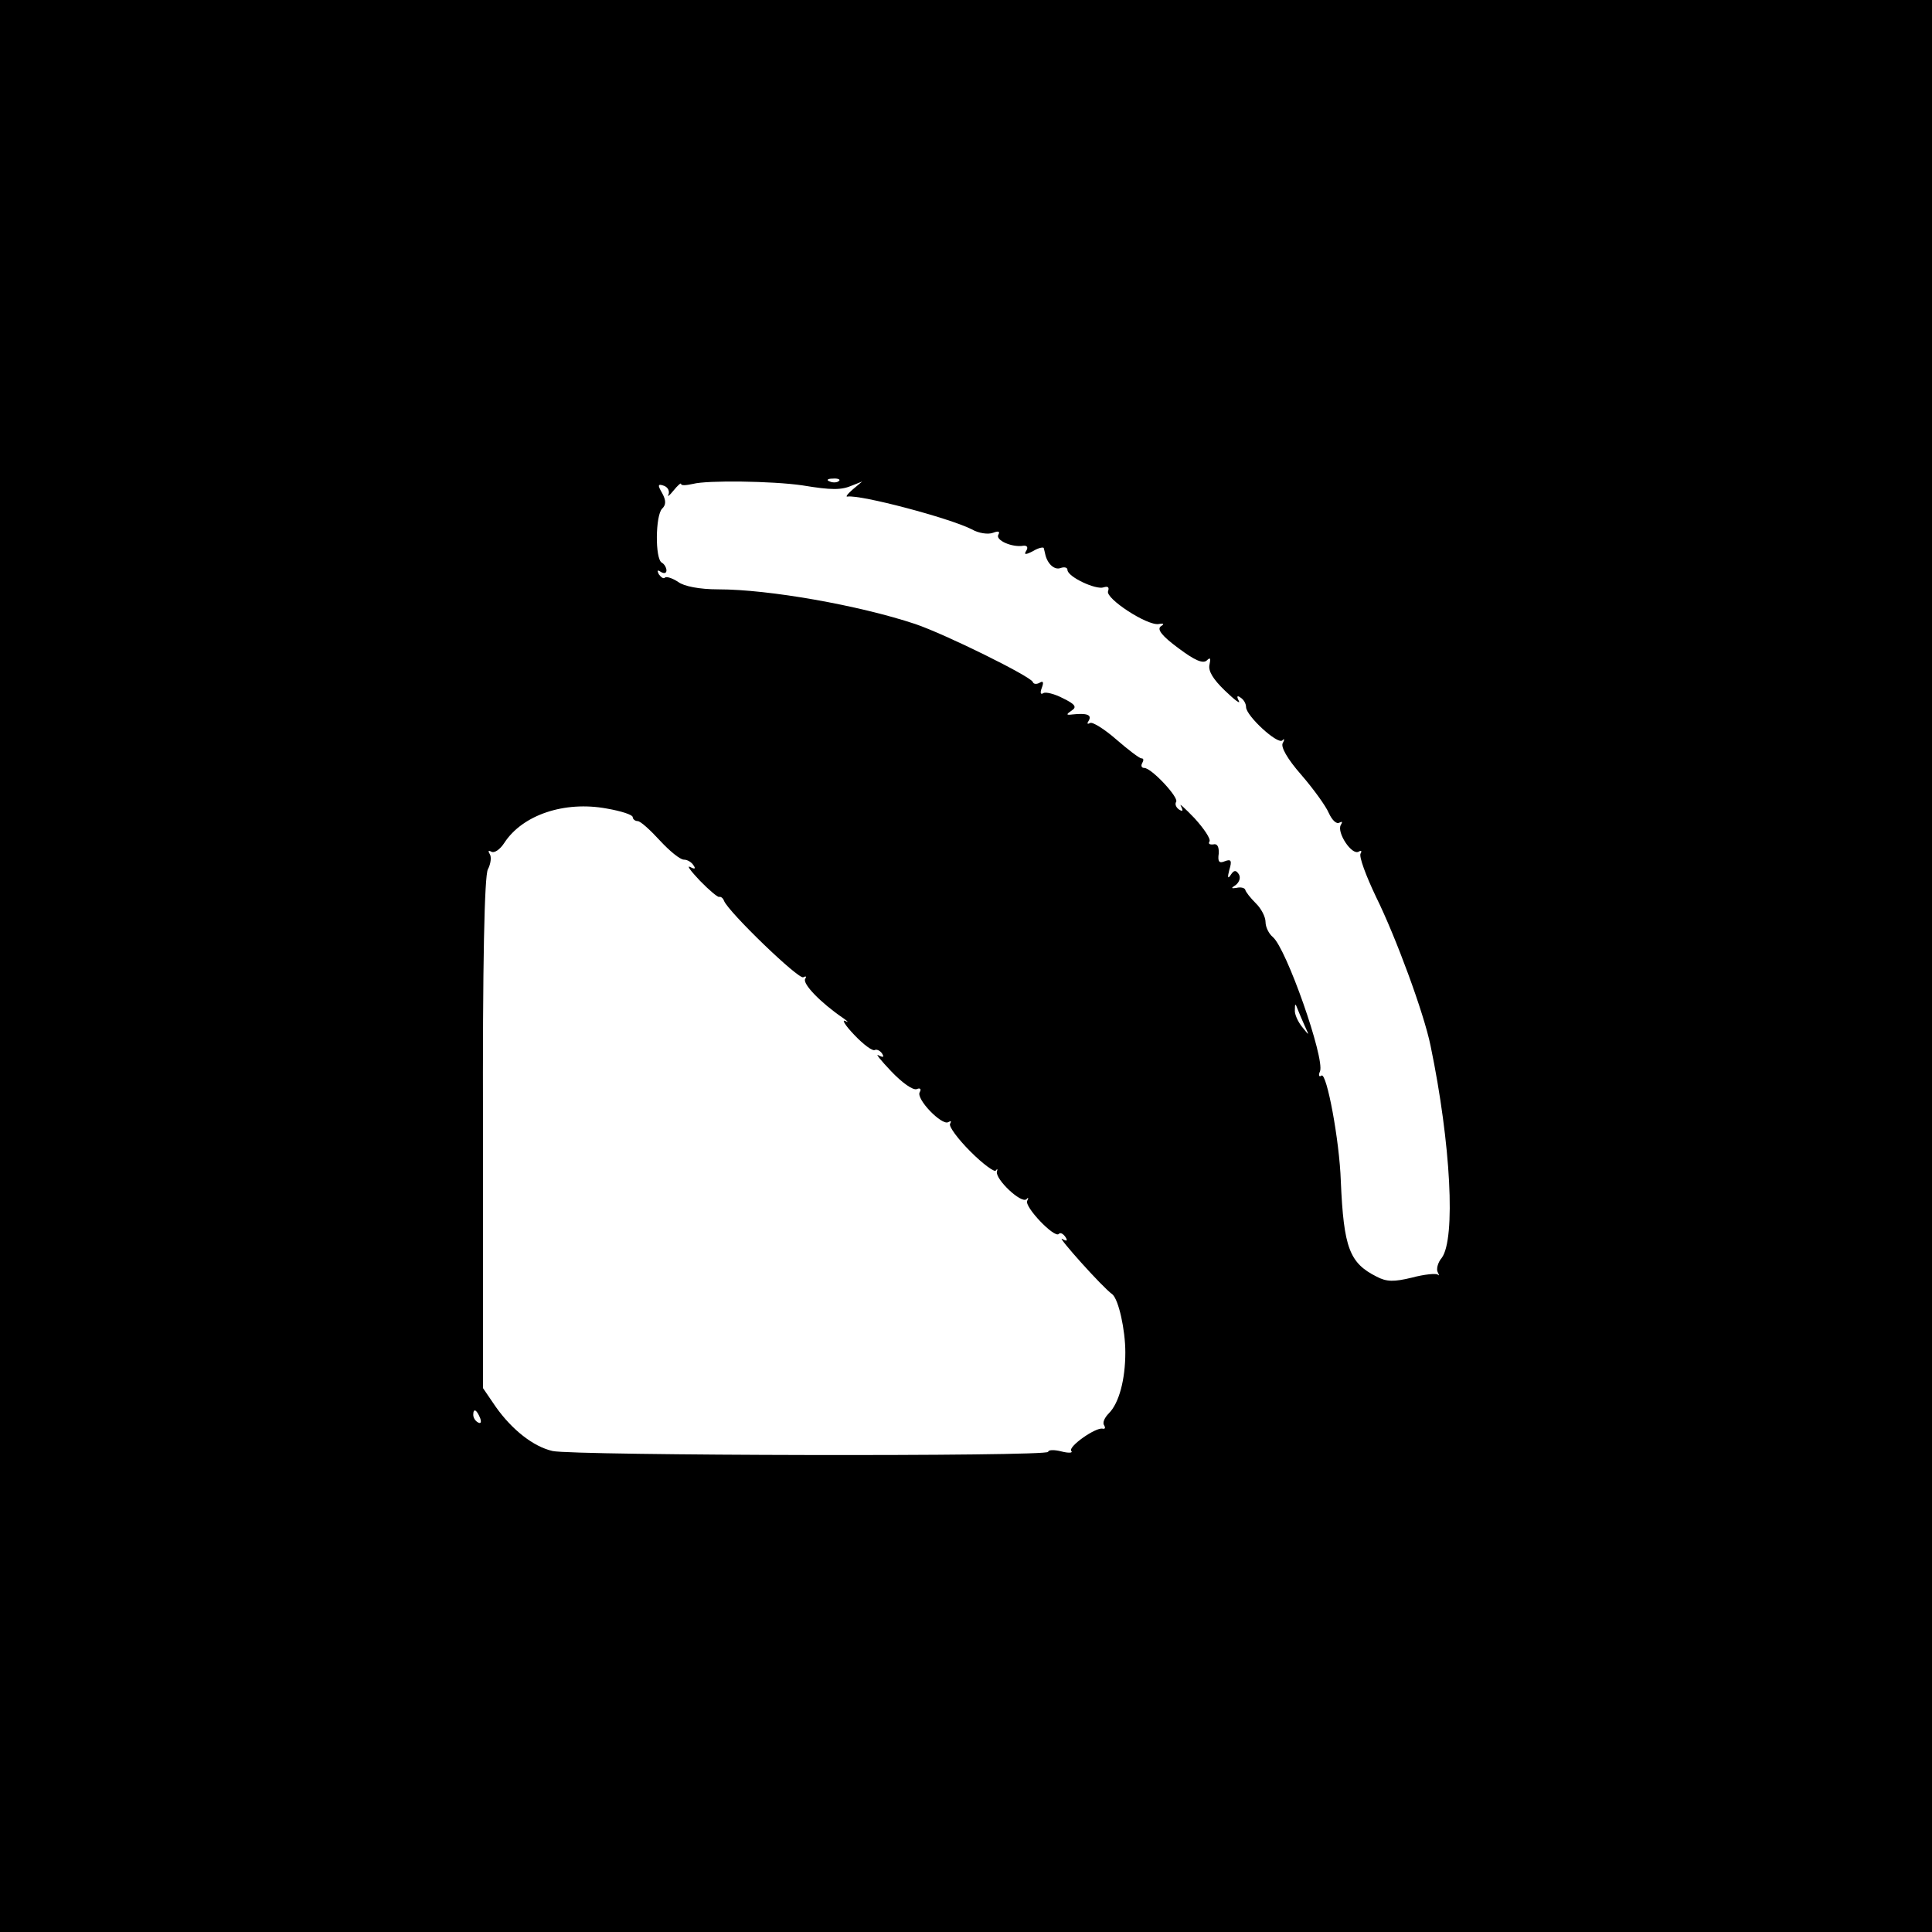
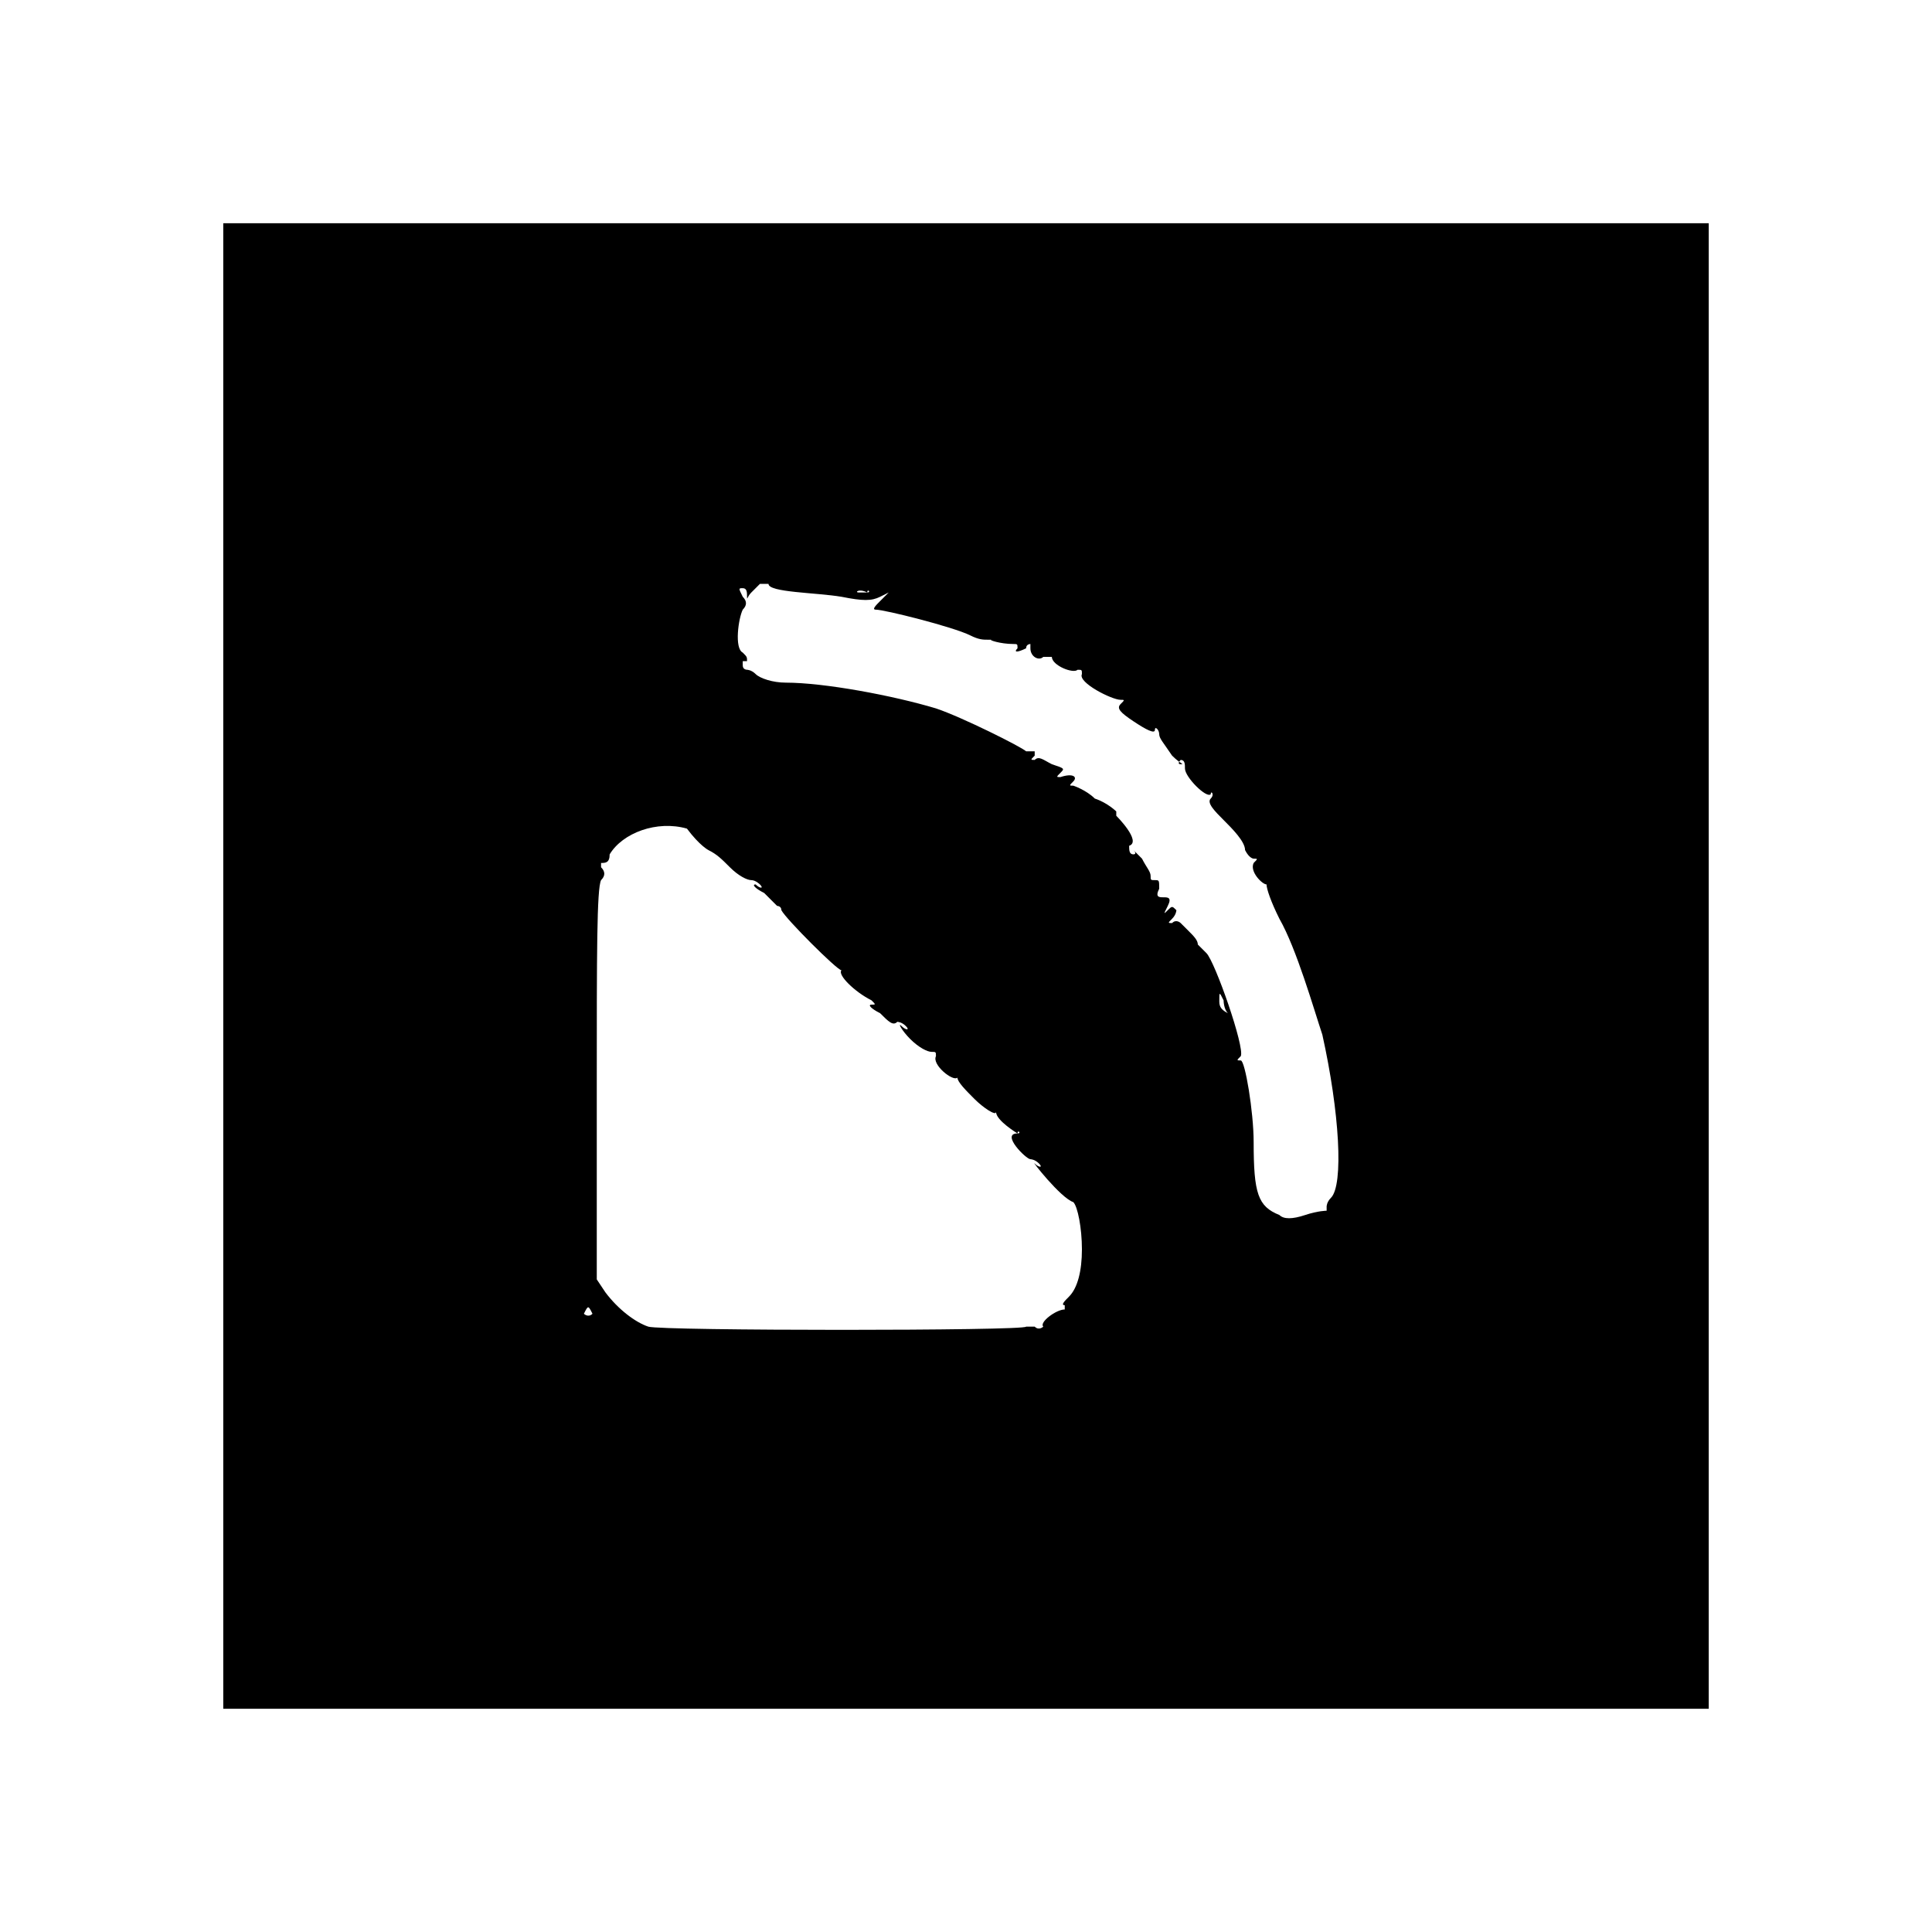
- <svg xmlns="http://www.w3.org/2000/svg" width="45px" height="45px" viewBox="0 0 45 45" version="1.1">
+ <svg xmlns="http://www.w3.org/2000/svg" version="1.1" id="Calque_1" x="0px" y="0px" viewBox="0 0 45 45" style="enable-background:new 0 0 45 45;" xml:space="preserve">
  <g id="surface1">
-     <path style=" stroke:none;fill-rule:nonzero;fill:rgb(0%,0%,0%);fill-opacity:1;" d="M 0 22.5 L 0 45 L 45 45 L 45 0 L 0 0 Z M 18.688 11.305 C 19.371 11.418 19.598 11.418 19.855 11.305 L 20.082 11.215 L 19.855 11.406 C 19.734 11.512 19.688 11.578 19.742 11.566 C 20.047 11.52 22.094 12.059 22.633 12.328 C 22.793 12.422 23.016 12.453 23.129 12.41 C 23.254 12.363 23.297 12.375 23.254 12.453 C 23.176 12.578 23.57 12.758 23.84 12.711 C 23.918 12.703 23.953 12.746 23.906 12.824 C 23.84 12.926 23.887 12.926 24.062 12.836 C 24.188 12.758 24.312 12.734 24.312 12.77 C 24.32 12.805 24.336 12.859 24.344 12.902 C 24.391 13.129 24.559 13.285 24.703 13.23 C 24.797 13.199 24.863 13.219 24.863 13.273 C 24.863 13.434 25.527 13.746 25.707 13.68 C 25.809 13.648 25.84 13.68 25.809 13.77 C 25.742 13.938 26.719 14.578 26.988 14.535 C 27.113 14.512 27.125 14.535 27.035 14.59 C 26.945 14.66 27.066 14.816 27.449 15.098 C 27.824 15.379 28.023 15.469 28.113 15.379 C 28.191 15.301 28.203 15.336 28.172 15.48 C 28.137 15.625 28.25 15.816 28.531 16.086 C 28.754 16.301 28.902 16.414 28.855 16.324 C 28.801 16.223 28.812 16.188 28.891 16.246 C 28.969 16.293 29.023 16.391 29.023 16.469 C 29.023 16.672 29.758 17.348 29.867 17.246 C 29.914 17.191 29.926 17.223 29.879 17.305 C 29.824 17.391 29.98 17.672 30.309 18.047 C 30.59 18.371 30.883 18.777 30.949 18.934 C 31.027 19.105 31.129 19.203 31.199 19.16 C 31.266 19.125 31.273 19.145 31.23 19.215 C 31.129 19.387 31.488 19.934 31.648 19.836 C 31.703 19.801 31.727 19.82 31.691 19.879 C 31.648 19.949 31.816 20.398 32.051 20.891 C 32.512 21.824 33.168 23.605 33.32 24.355 C 33.797 26.652 33.906 28.855 33.582 29.297 C 33.488 29.406 33.449 29.566 33.488 29.633 C 33.523 29.699 33.523 29.723 33.488 29.688 C 33.449 29.656 33.176 29.68 32.887 29.758 C 32.469 29.859 32.297 29.859 32.062 29.734 C 31.434 29.418 31.297 29.07 31.23 27.508 C 31.199 26.562 30.902 24.984 30.781 25.051 C 30.723 25.098 30.703 25.043 30.746 24.953 C 30.859 24.648 29.961 22.086 29.645 21.824 C 29.551 21.746 29.477 21.59 29.477 21.477 C 29.477 21.355 29.375 21.16 29.25 21.039 C 29.125 20.914 29.016 20.777 29.004 20.723 C 28.988 20.68 28.902 20.656 28.801 20.68 C 28.668 20.699 28.668 20.688 28.789 20.609 C 28.867 20.543 28.902 20.441 28.855 20.363 C 28.789 20.262 28.742 20.262 28.668 20.375 C 28.598 20.484 28.586 20.441 28.633 20.262 C 28.699 20.047 28.676 20.004 28.531 20.059 C 28.395 20.117 28.359 20.07 28.387 19.879 C 28.395 19.723 28.352 19.641 28.258 19.668 C 28.172 19.676 28.137 19.652 28.172 19.598 C 28.203 19.539 28.047 19.305 27.824 19.059 C 27.598 18.824 27.449 18.688 27.508 18.777 C 27.562 18.891 27.551 18.91 27.461 18.855 C 27.395 18.809 27.359 18.73 27.395 18.676 C 27.461 18.574 26.82 17.887 26.652 17.887 C 26.586 17.887 26.57 17.832 26.605 17.773 C 26.641 17.707 26.641 17.664 26.586 17.664 C 26.539 17.664 26.27 17.457 26 17.223 C 25.719 16.977 25.445 16.809 25.391 16.84 C 25.324 16.875 25.312 16.855 25.359 16.785 C 25.438 16.648 25.312 16.605 24.977 16.641 C 24.828 16.66 24.828 16.641 24.965 16.547 C 25.086 16.469 25.043 16.402 24.762 16.266 C 24.57 16.164 24.355 16.109 24.301 16.145 C 24.234 16.188 24.223 16.133 24.266 16.02 C 24.312 15.898 24.301 15.852 24.223 15.898 C 24.152 15.941 24.074 15.941 24.055 15.883 C 23.996 15.75 22.039 14.781 21.32 14.535 C 20.004 14.098 17.91 13.727 16.727 13.727 C 16.293 13.727 15.93 13.656 15.797 13.555 C 15.66 13.465 15.523 13.422 15.488 13.453 C 15.457 13.488 15.402 13.453 15.344 13.375 C 15.301 13.285 15.312 13.266 15.391 13.32 C 15.469 13.367 15.523 13.352 15.523 13.285 C 15.523 13.23 15.48 13.141 15.414 13.105 C 15.254 13.016 15.266 12.004 15.422 11.848 C 15.516 11.758 15.516 11.656 15.422 11.484 C 15.312 11.297 15.32 11.262 15.469 11.316 C 15.559 11.352 15.602 11.441 15.57 11.52 C 15.535 11.586 15.594 11.543 15.684 11.43 C 15.785 11.305 15.863 11.238 15.863 11.27 C 15.863 11.316 15.984 11.305 16.145 11.27 C 16.469 11.184 17.988 11.203 18.688 11.305 Z M 19.539 11.203 C 19.508 11.238 19.406 11.25 19.328 11.215 C 19.238 11.184 19.273 11.148 19.395 11.148 C 19.52 11.137 19.586 11.172 19.539 11.203 Z M 14.738 19.035 C 14.738 19.078 14.793 19.125 14.852 19.125 C 14.918 19.125 15.141 19.328 15.367 19.574 C 15.594 19.82 15.84 20.023 15.93 20.023 C 16.012 20.023 16.109 20.082 16.156 20.16 C 16.211 20.238 16.18 20.25 16.078 20.195 C 15.984 20.148 16.086 20.285 16.301 20.512 C 16.516 20.734 16.719 20.902 16.75 20.891 C 16.785 20.879 16.84 20.914 16.863 20.98 C 16.965 21.242 18.609 22.828 18.711 22.762 C 18.777 22.727 18.789 22.746 18.754 22.801 C 18.688 22.914 19.113 23.355 19.641 23.715 C 19.754 23.793 19.777 23.828 19.688 23.781 C 19.598 23.738 19.688 23.887 19.902 24.109 C 20.117 24.336 20.328 24.488 20.375 24.457 C 20.418 24.434 20.496 24.469 20.543 24.535 C 20.598 24.625 20.578 24.637 20.465 24.582 C 20.375 24.523 20.512 24.695 20.758 24.953 C 21.004 25.211 21.262 25.402 21.355 25.367 C 21.43 25.332 21.465 25.367 21.422 25.438 C 21.328 25.594 21.938 26.223 22.086 26.137 C 22.152 26.102 22.164 26.109 22.129 26.176 C 22.094 26.234 22.309 26.527 22.602 26.82 C 22.906 27.125 23.176 27.316 23.195 27.262 C 23.23 27.215 23.242 27.227 23.219 27.293 C 23.188 27.473 23.781 28.035 23.906 27.934 C 23.953 27.879 23.961 27.898 23.926 27.969 C 23.852 28.105 24.559 28.844 24.66 28.742 C 24.695 28.699 24.762 28.734 24.816 28.812 C 24.875 28.902 24.852 28.922 24.738 28.855 C 24.602 28.777 25.672 29.98 25.91 30.148 C 26.055 30.273 26.211 30.973 26.211 31.5 C 26.211 32.129 26.066 32.68 25.828 32.918 C 25.727 33.02 25.672 33.141 25.719 33.199 C 25.75 33.254 25.742 33.289 25.684 33.277 C 25.527 33.234 24.863 33.703 24.953 33.797 C 24.996 33.84 24.898 33.852 24.715 33.805 C 24.547 33.762 24.414 33.77 24.414 33.816 C 24.414 33.93 13.352 33.906 12.871 33.797 C 12.422 33.695 11.926 33.301 11.551 32.773 L 11.25 32.332 L 11.25 26.402 C 11.238 22.367 11.285 20.406 11.363 20.25 C 11.43 20.125 11.453 19.957 11.406 19.891 C 11.363 19.82 11.375 19.801 11.441 19.836 C 11.512 19.879 11.645 19.789 11.746 19.633 C 12.172 18.977 13.152 18.652 14.129 18.832 C 14.469 18.891 14.738 18.977 14.738 19.035 Z M 30.395 23.906 C 30.5 24.133 30.5 24.133 30.328 23.918 C 30.227 23.793 30.148 23.613 30.16 23.523 C 30.16 23.363 30.172 23.363 30.227 23.512 C 30.262 23.605 30.34 23.781 30.395 23.906 Z M 11.184 33.031 C 11.215 33.121 11.203 33.168 11.137 33.133 C 11.07 33.098 11.023 33.02 11.023 32.953 C 11.023 32.793 11.102 32.828 11.184 33.031 Z M 11.184 33.031 " />
+     <path d="M5.2,22.5v17.3h34.6V5.2H5.2V22.5z M19.6,13.9c0.5,0.1,0.7,0.1,0.9,0l0.2-0.1L20.5,14c-0.1,0.1-0.2,0.2-0.1,0.2   c0.2,0,1.8,0.4,2.2,0.6c0.2,0.1,0.3,0.1,0.4,0.1s0.2,0,0.1,0C23,14.9,23.3,15,23.6,15c0.1,0,0.1,0,0.1,0.1c-0.1,0.1,0,0.1,0.2,0   C23.9,15,24,15,24,15v0.1c0,0.2,0.2,0.3,0.3,0.2c0.1,0,0.2,0,0.2,0c0,0.2,0.5,0.4,0.6,0.3c0.1,0,0.1,0,0.1,0.1   c-0.1,0.2,0.7,0.6,0.9,0.6c0.1,0,0.1,0,0,0.1s0,0.2,0.3,0.4c0.3,0.2,0.5,0.3,0.5,0.2s0.1,0,0.1,0.1s0.1,0.2,0.3,0.5   c0.2,0.2,0.3,0.2,0.2,0.2s0-0.1,0-0.1c0.1,0,0.1,0.1,0.1,0.2c0,0.2,0.5,0.7,0.6,0.6c0-0.1,0.1,0,0,0.1c-0.1,0.1,0.1,0.3,0.3,0.5   c0.2,0.2,0.5,0.5,0.5,0.7c0.1,0.2,0.2,0.2,0.2,0.2c0.1,0,0.1,0,0,0.1c-0.1,0.2,0.2,0.5,0.3,0.5c0.1,0,0.1,0,0,0   c0,0.1,0.1,0.4,0.3,0.8c0.4,0.7,0.8,2.1,1,2.7c0.4,1.8,0.5,3.5,0.2,3.8c-0.1,0.1-0.1,0.2-0.1,0.2c0,0.1,0,0.1,0,0.1s-0.2,0-0.5,0.1   c-0.3,0.1-0.5,0.1-0.6,0c-0.5-0.2-0.6-0.5-0.6-1.7c0-0.7-0.2-1.9-0.3-1.9c-0.1,0-0.1,0,0-0.1c0.1-0.2-0.6-2.2-0.8-2.4   c-0.1-0.1-0.2-0.2-0.2-0.2c0-0.1-0.1-0.2-0.2-0.3c-0.1-0.1-0.2-0.2-0.2-0.2s-0.1-0.1-0.2,0c-0.1,0-0.1,0,0-0.1s0.1-0.2,0.1-0.2   c-0.1-0.1-0.1-0.1-0.2,0c-0.1,0.1-0.1,0.1,0-0.1c0.1-0.2,0-0.2-0.1-0.2s-0.2,0-0.1-0.2c0-0.2,0-0.2-0.1-0.2c-0.1,0-0.1,0-0.1-0.1   c0-0.1-0.1-0.2-0.2-0.4c-0.2-0.2-0.3-0.3-0.2-0.2s0,0.1,0,0.1c-0.1,0-0.1-0.1-0.1-0.2C26.6,19.6,26,19,26,19S25.9,19,26,19   c0-0.1,0-0.1,0-0.1s-0.2-0.2-0.5-0.3c-0.2-0.2-0.5-0.3-0.5-0.3c-0.1,0-0.1,0,0-0.1c0.1-0.1,0-0.2-0.3-0.1c-0.1,0-0.1,0,0-0.1   s0.1-0.1-0.2-0.2c-0.2-0.1-0.3-0.2-0.4-0.1c-0.1,0-0.1,0,0-0.1c0-0.1,0-0.2,0-0.1c-0.1,0-0.1,0-0.2,0c-0.1-0.1-1.5-0.8-2.1-1   c-1-0.3-2.6-0.6-3.5-0.6c-0.3,0-0.6-0.1-0.7-0.2s-0.2-0.1-0.2-0.1s-0.1,0-0.1-0.1c0-0.1,0-0.1,0-0.1c0.1,0,0.1,0,0.1,0   c0-0.1,0-0.1-0.1-0.2c-0.2-0.1-0.1-0.8,0-1c0.1-0.1,0.1-0.2,0-0.3c-0.1-0.2-0.1-0.2,0-0.2c0.1,0,0.1,0.1,0.1,0.2s0,0,0.1-0.1   c0.1-0.1,0.2-0.2,0.2-0.2s0.1,0,0.2,0C17.9,13.8,19,13.8,19.6,13.9z M20.2,13.8c0,0-0.1,0-0.2,0S20,13.7,20.2,13.8   C20.2,13.7,20.3,13.8,20.2,13.8z M16.5,19.8L16.5,19.8c0.2,0.1,0.3,0.2,0.5,0.4c0.2,0.2,0.4,0.3,0.5,0.3s0.2,0.1,0.2,0.1   c0.1,0.1,0,0.1-0.1,0c-0.1,0,0,0.1,0.2,0.2c0.2,0.2,0.3,0.3,0.3,0.3s0.1,0,0.1,0.1c0.1,0.2,1.3,1.4,1.4,1.4c0.1,0,0.1,0,0,0   c-0.1,0.1,0.3,0.5,0.7,0.7c0.1,0.1,0.1,0.1,0,0.1s0,0.1,0.2,0.2c0.2,0.2,0.3,0.3,0.4,0.2c0,0,0.1,0,0.2,0.1c0.1,0.1,0,0.1-0.1,0   c-0.1-0.1,0,0.1,0.2,0.3s0.4,0.3,0.5,0.3c0.1,0,0.1,0,0.1,0.1c-0.1,0.2,0.4,0.6,0.5,0.5c0.1,0,0.1,0,0,0c0,0.1,0.2,0.3,0.4,0.5   c0.2,0.2,0.5,0.4,0.5,0.3l0,0c0,0.2,0.5,0.5,0.5,0.5c0-0.1,0.1,0,0,0C23.3,26.4,23.9,27,24,27c0,0,0.1,0,0.2,0.1   c0.1,0.1,0,0.1-0.1,0C24,27,24.7,27.9,25,28c0.1,0.1,0.2,0.6,0.2,1.1s-0.1,0.9-0.3,1.1c-0.1,0.1-0.2,0.2-0.1,0.2c0,0.1,0,0.1,0,0.1   c-0.2,0-0.6,0.3-0.5,0.4c0,0-0.1,0.1-0.2,0c-0.2,0-0.2,0-0.2,0c0,0.1-8.5,0.1-8.8,0c-0.3-0.1-0.7-0.4-1-0.8l-0.2-0.3v-4.5   c0-3.1,0-4.6,0.1-4.8c0.1-0.1,0.1-0.2,0-0.3c0-0.1,0-0.1,0-0.1c0.1,0,0.2,0,0.2-0.2c0.3-0.5,1.1-0.8,1.8-0.6   C16.3,19.7,16.5,19.8,16.5,19.8z M28.6,23.6C28.7,23.7,28.7,23.7,28.6,23.6c-0.2-0.1-0.2-0.2-0.2-0.3c0-0.2,0-0.2,0.1,0   C28.5,23.3,28.5,23.5,28.6,23.6z M13.8,30.6C13.8,30.7,13.8,30.7,13.8,30.6c-0.1,0.1-0.2,0-0.2,0C13.7,30.4,13.7,30.4,13.8,30.6z" />
  </g>
+   <path d="M-30.4,34.8h-8.6c-6.6,0-12-5.4-12-12v-8.6c0-6.6,5.4-12,12-12h8.6c6.6,0,12,5.4,12,12v8.6C-18.4,29.4-23.8,34.8-30.4,34.8z  " />
</svg>
